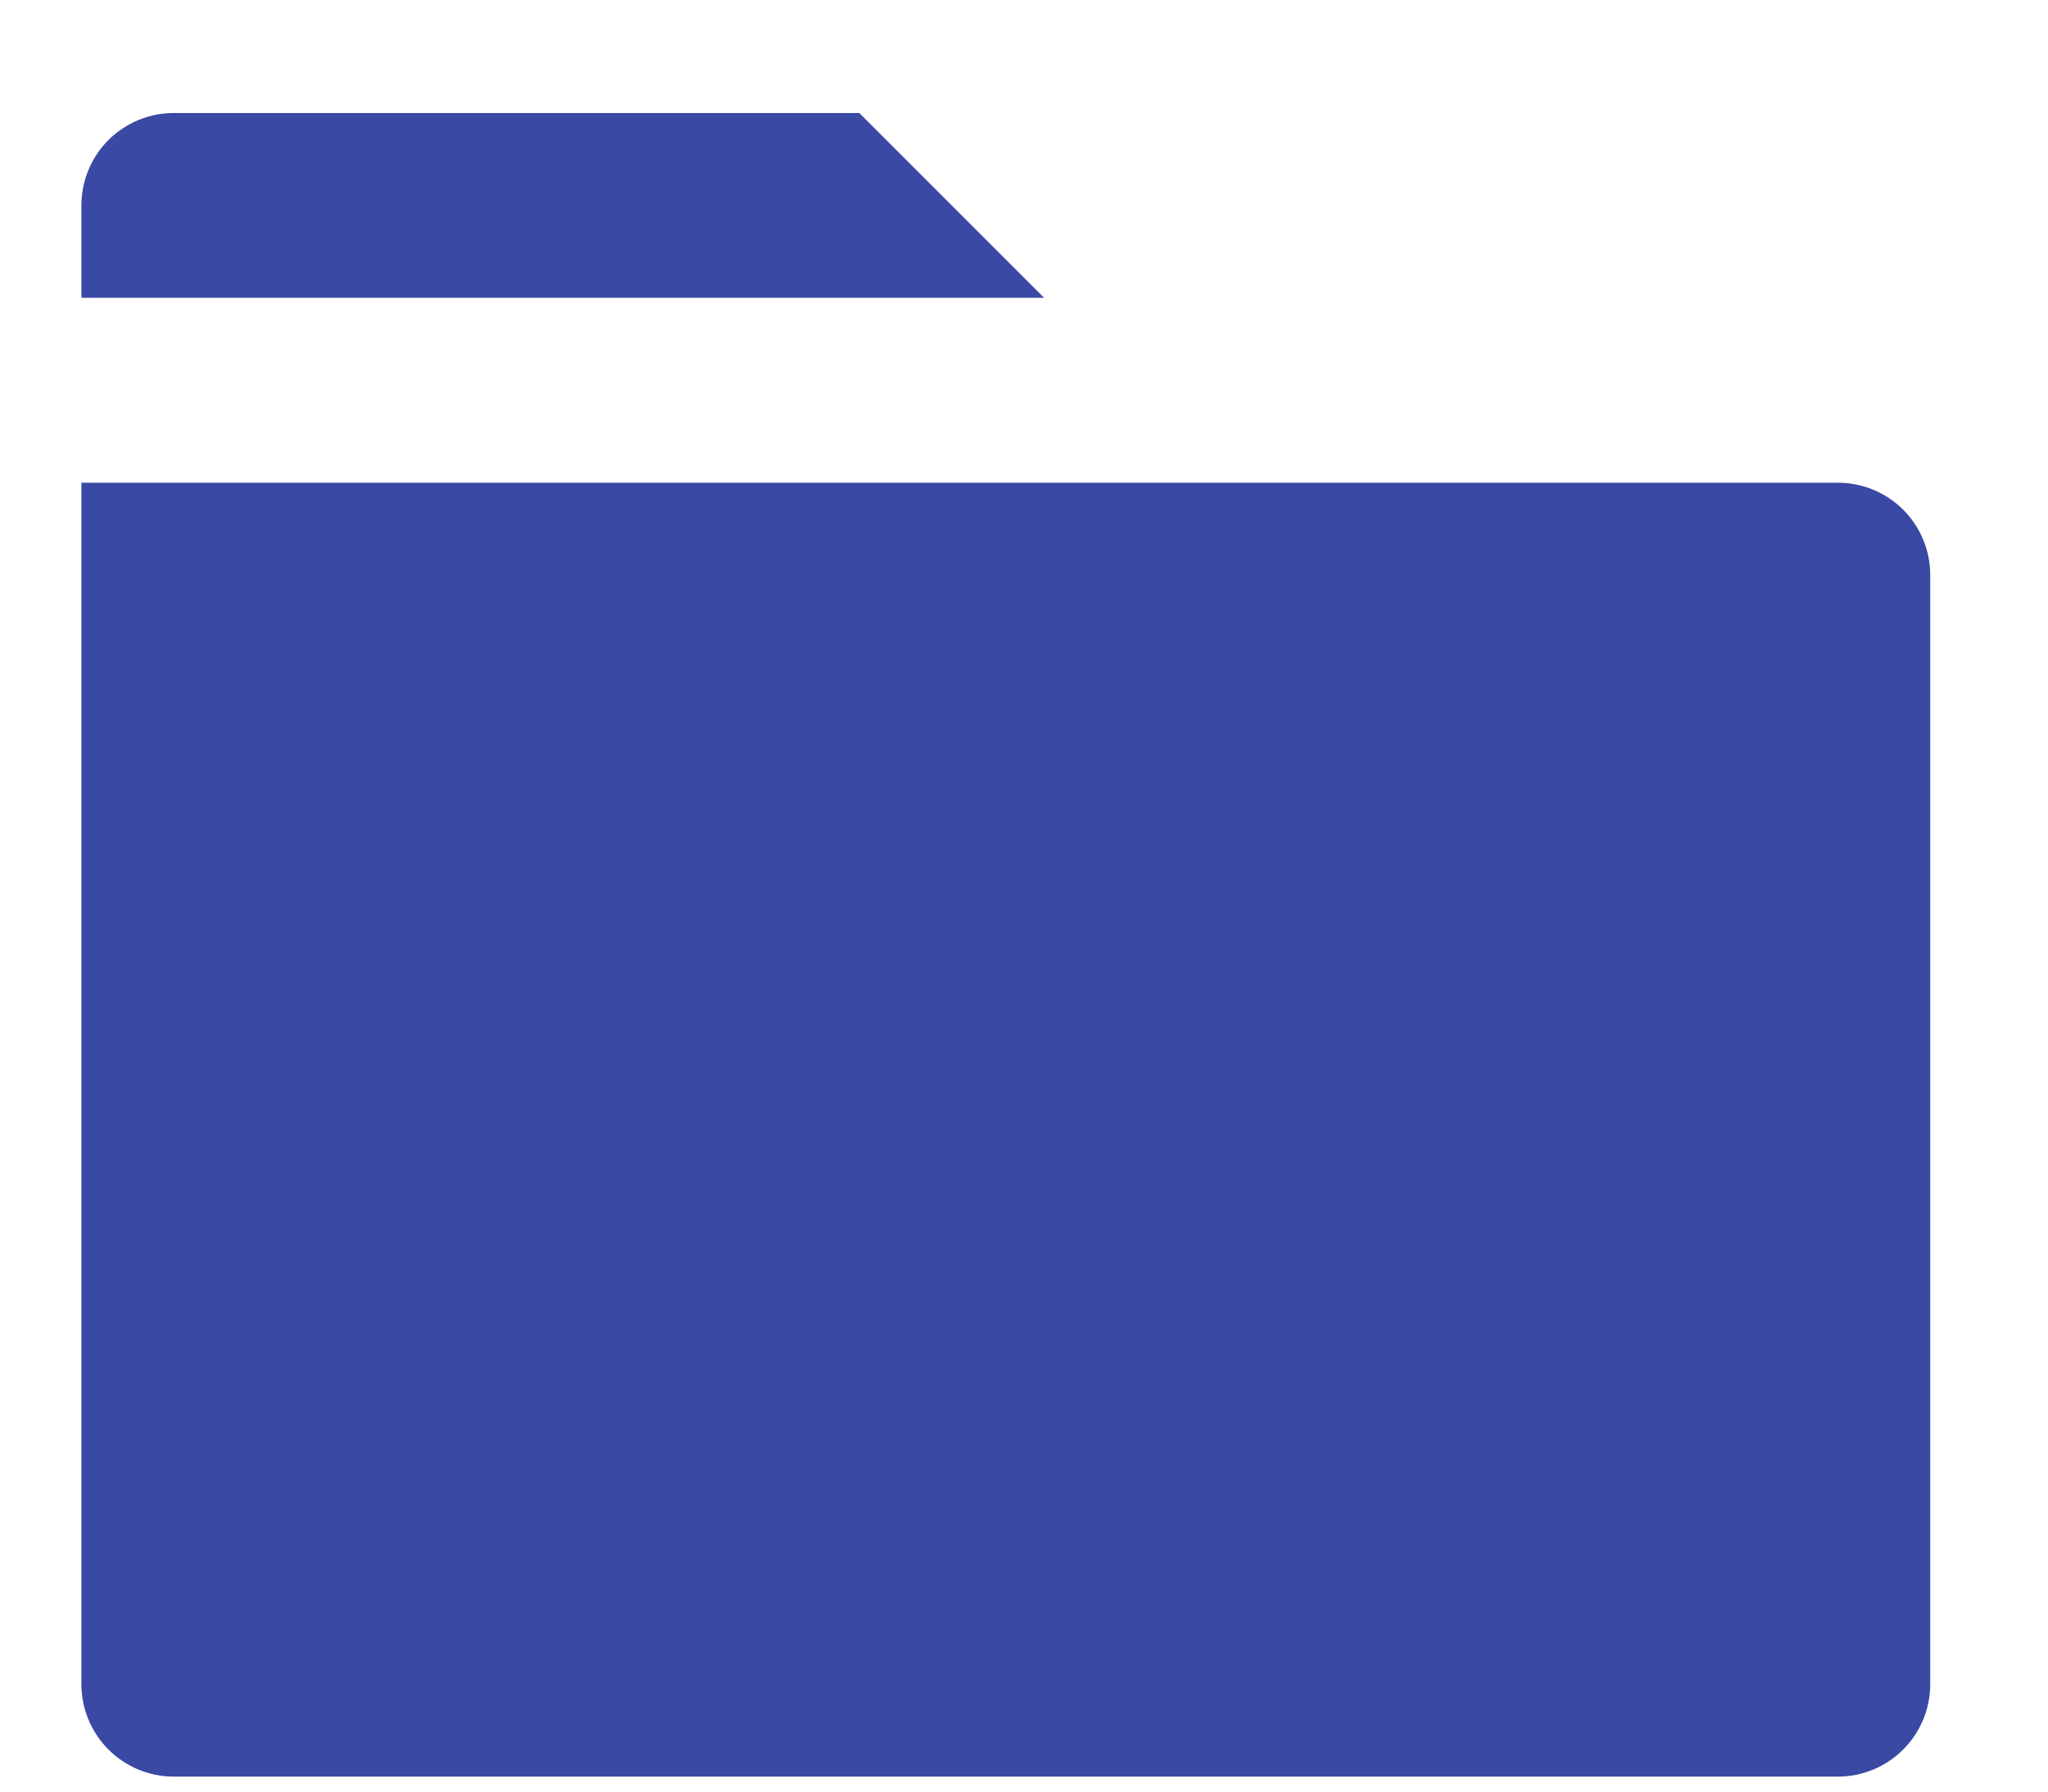
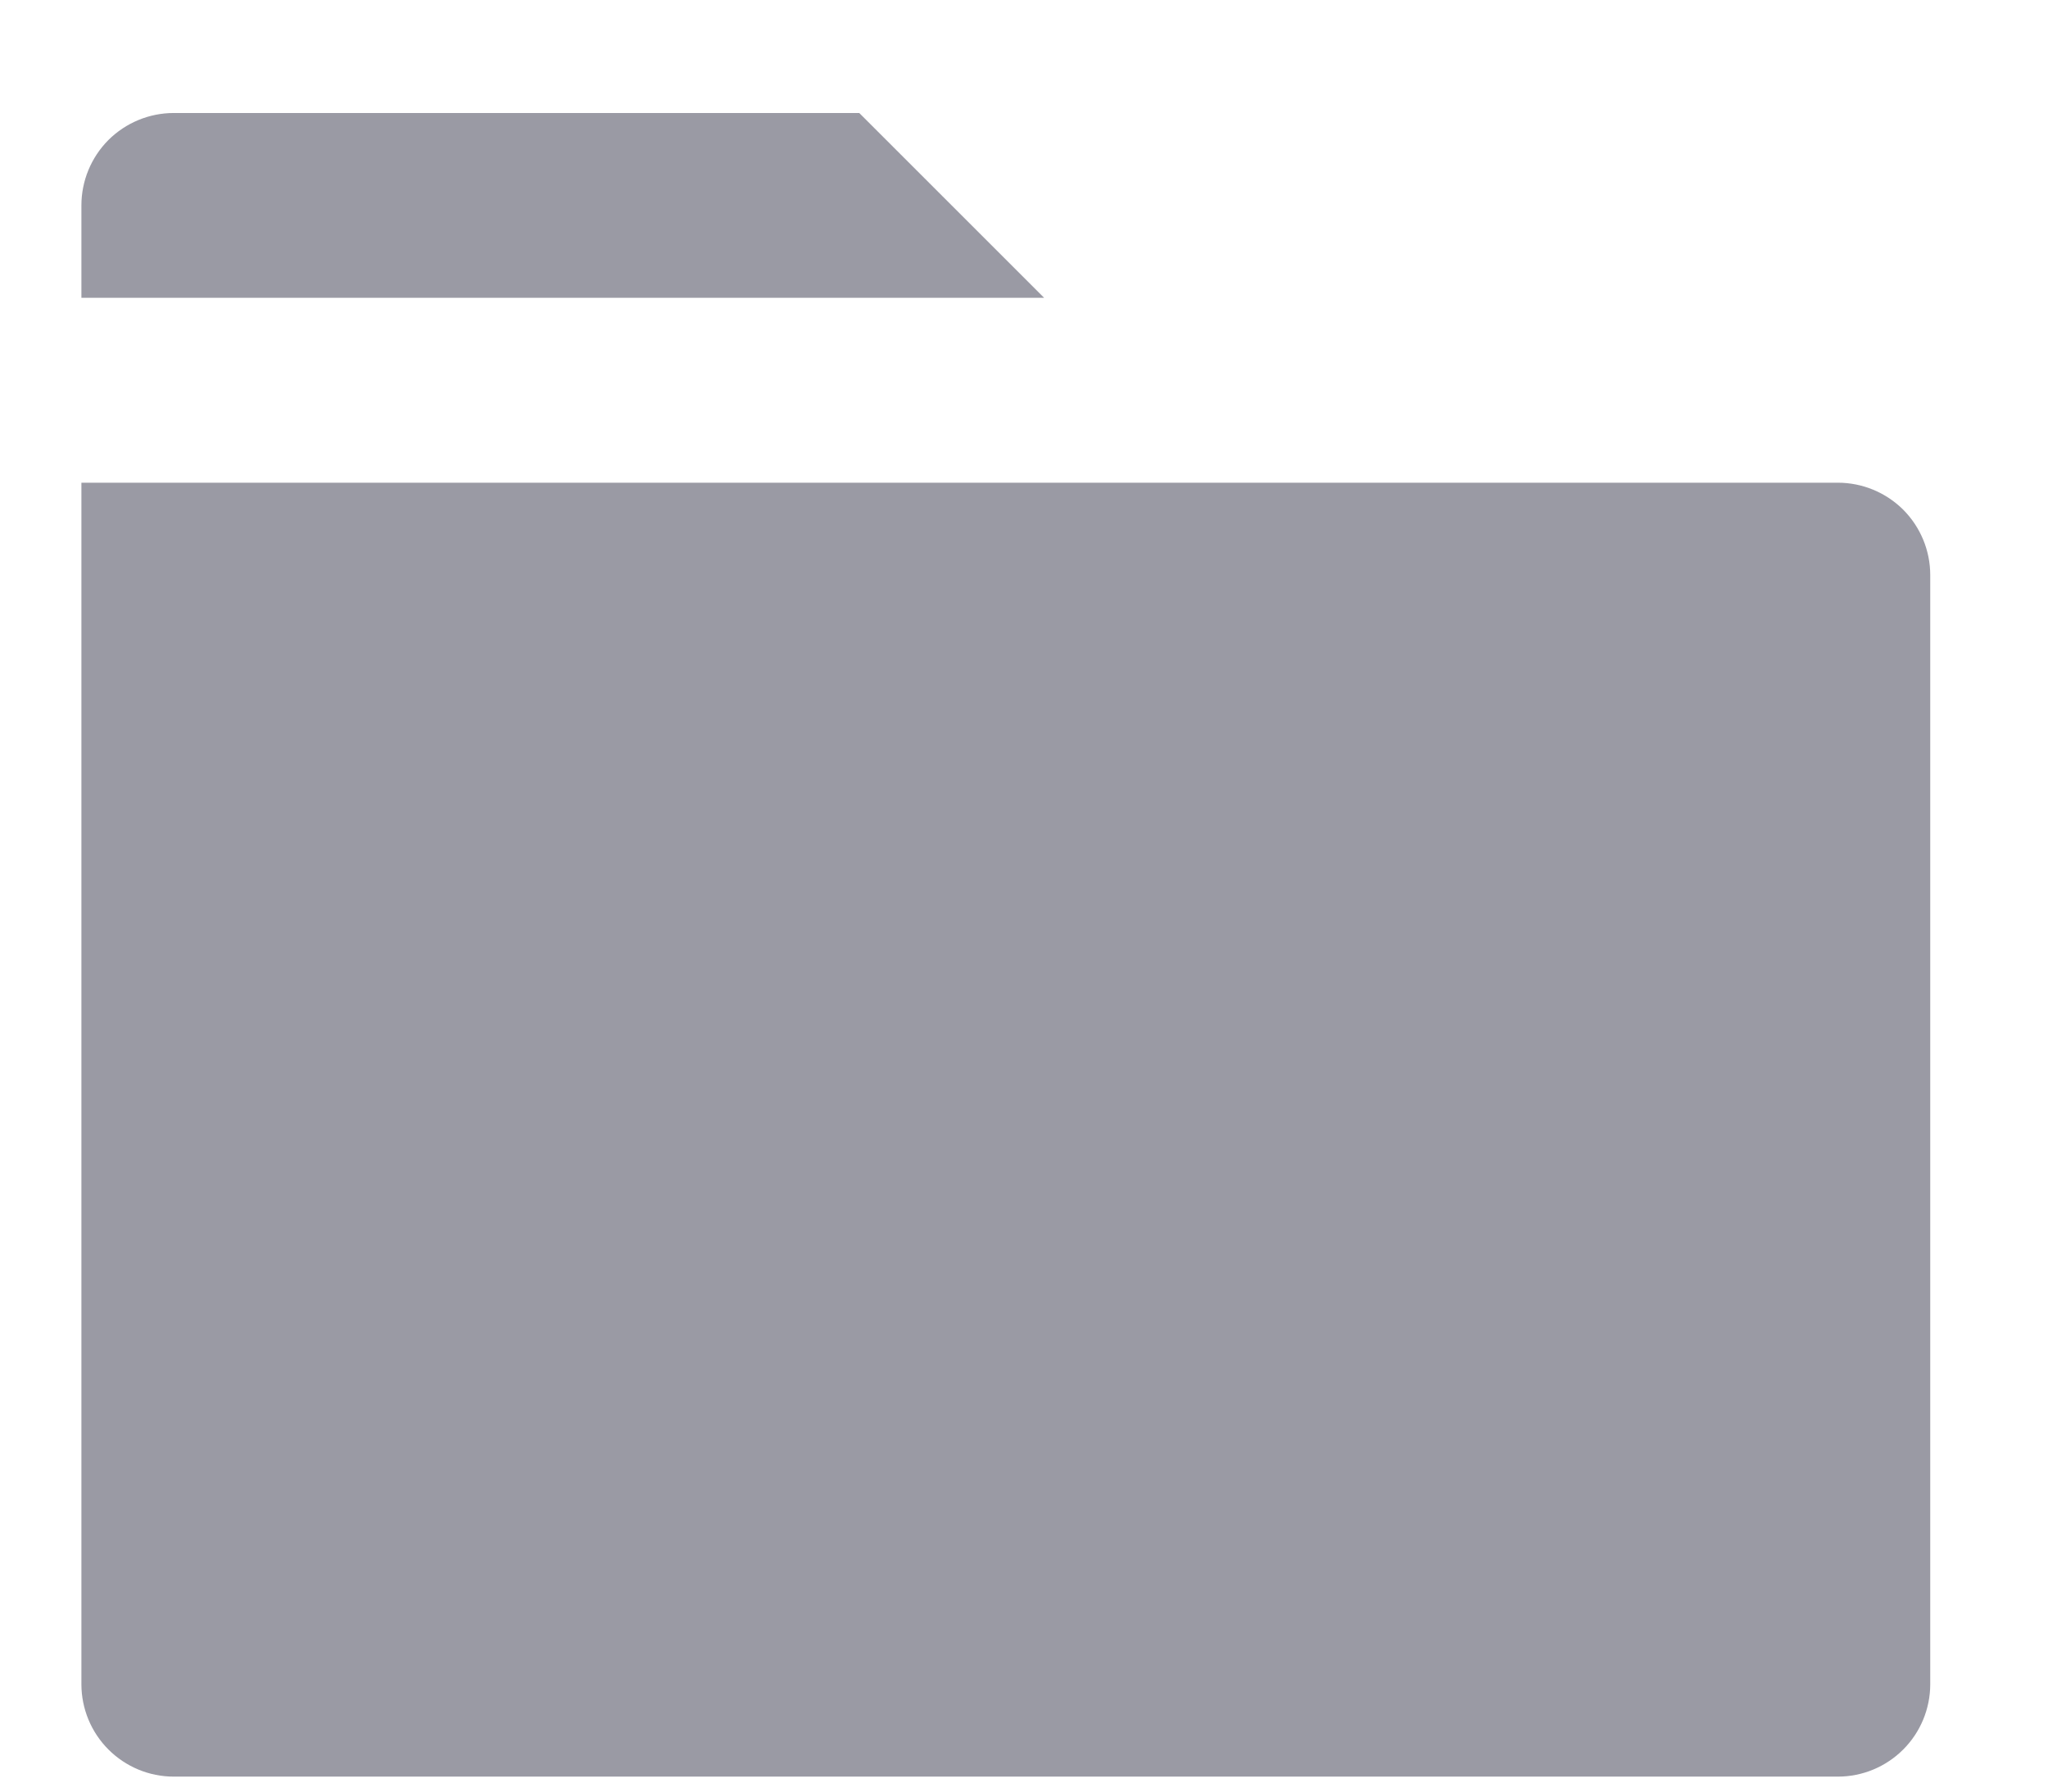
<svg xmlns="http://www.w3.org/2000/svg" width="16" height="14" viewBox="0 0 16 14" fill="none">
-   <path d="M15.08 4.494V13.161C15.08 13.352 15.004 13.536 14.869 13.671C14.733 13.807 14.55 13.883 14.358 13.883H1.358C1.166 13.883 0.983 13.807 0.847 13.671C0.712 13.536 0.636 13.352 0.636 13.161V3.772H14.358C14.55 3.772 14.733 3.848 14.869 3.983C15.004 4.119 15.08 4.302 15.08 4.494ZM8.157 2.327H0.636V1.605C0.636 1.413 0.712 1.23 0.847 1.094C0.983 0.959 1.166 0.883 1.358 0.883H6.713L8.157 2.327Z" fill="#3A49A4" />
+   <path d="M15.08 4.494V13.161C15.08 13.352 15.004 13.536 14.869 13.671C14.733 13.807 14.55 13.883 14.358 13.883H1.358C1.166 13.883 0.983 13.807 0.847 13.671C0.712 13.536 0.636 13.352 0.636 13.161V3.772H14.358C14.55 3.772 14.733 3.848 14.869 3.983C15.004 4.119 15.08 4.302 15.08 4.494ZM8.157 2.327H0.636V1.605C0.636 1.413 0.712 1.23 0.847 1.094C0.983 0.959 1.166 0.883 1.358 0.883H6.713L8.157 2.327Z" fill="#9a9aa4" />
</svg>
